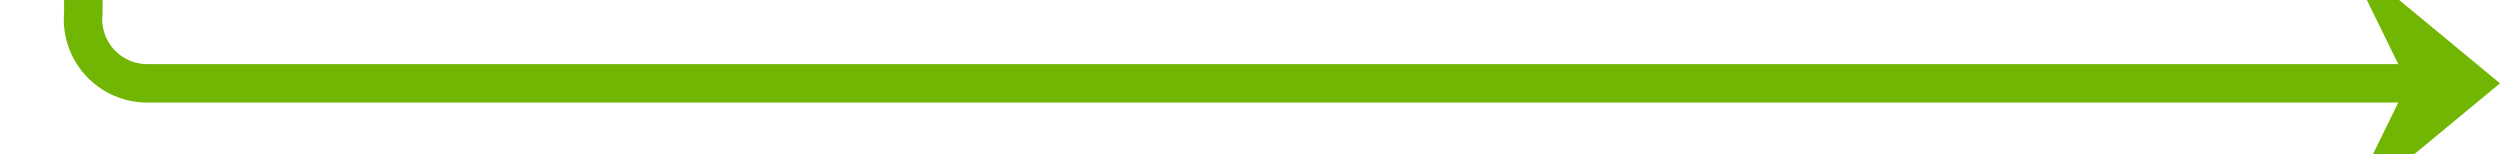
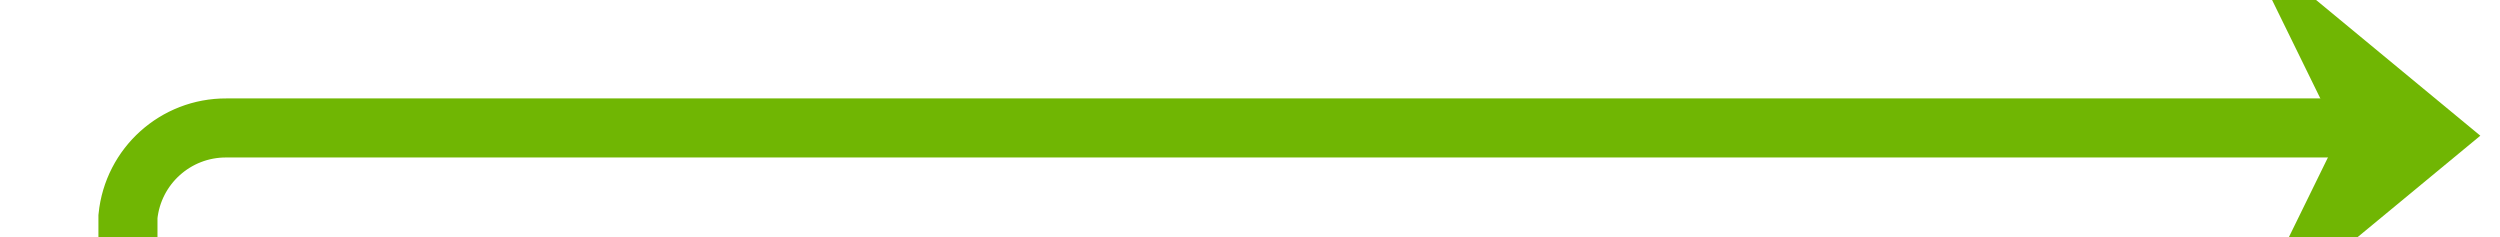
- <svg xmlns="http://www.w3.org/2000/svg" version="1.1" width="195px" height="12px" preserveAspectRatio="xMinYMid meet" viewBox="1594 1376  195 10">
-   <path d="M 979 231.5  L 1573 231.5  A 3 3 0 0 1 1576 228.5 A 3 3 0 0 1 1579 231.5 L 1595 231.5  A 5 5 0 0 1 1600.5 236 L 1600.5 1102  A 3 3 0 0 1 1603.5 1105 A 3 3 0 0 1 1600.5 1108 L 1600.5 1376  A 5 5 0 0 0 1605.5 1381.5 L 1786 1381.5  " stroke-width="3" stroke="#70b603" fill="none" />
-   <path d="M 980 227.5  A 4 4 0 0 0 976 231.5 A 4 4 0 0 0 980 235.5 A 4 4 0 0 0 984 231.5 A 4 4 0 0 0 980 227.5 Z M 1776.9 1391.5  L 1789 1381.5  L 1776.9 1371.5  L 1781.8 1381.5  L 1776.9 1391.5  Z " fill-rule="nonzero" fill="#70b603" stroke="none" />
+ <svg xmlns="http://www.w3.org/2000/svg" version="1.1" width="127px" height="12px" preserveAspectRatio="xMinYMid meet" viewBox="139 555.606  127 10">
+   <path d="M 855 1400.5  L 150 1400.5  A 5 5 0 0 1 145.5 1395.5 L 145.5 565.606  A 5 5 0 0 1 150.5 561.106 L 259.803 561.106  A 0.197 0.197 0 0 1 260.5 561.303 A 0.197 0.197 0 0 0 260.697 561.5 L 262 561.5  " stroke-width="3" stroke="#70b603" fill="none" />
+   <path d="M 854 1396.5  A 4 4 0 0 0 850 1400.5 A 4 4 0 0 0 854 1404.5 A 4 4 0 0 0 858 1400.5 A 4 4 0 0 0 854 1396.5 Z M 252.9 571.5  L 265 561.5  L 252.9 551.5  L 257.8 561.5  L 252.9 571.5  Z " fill-rule="nonzero" fill="#70b603" stroke="none" />
</svg>
